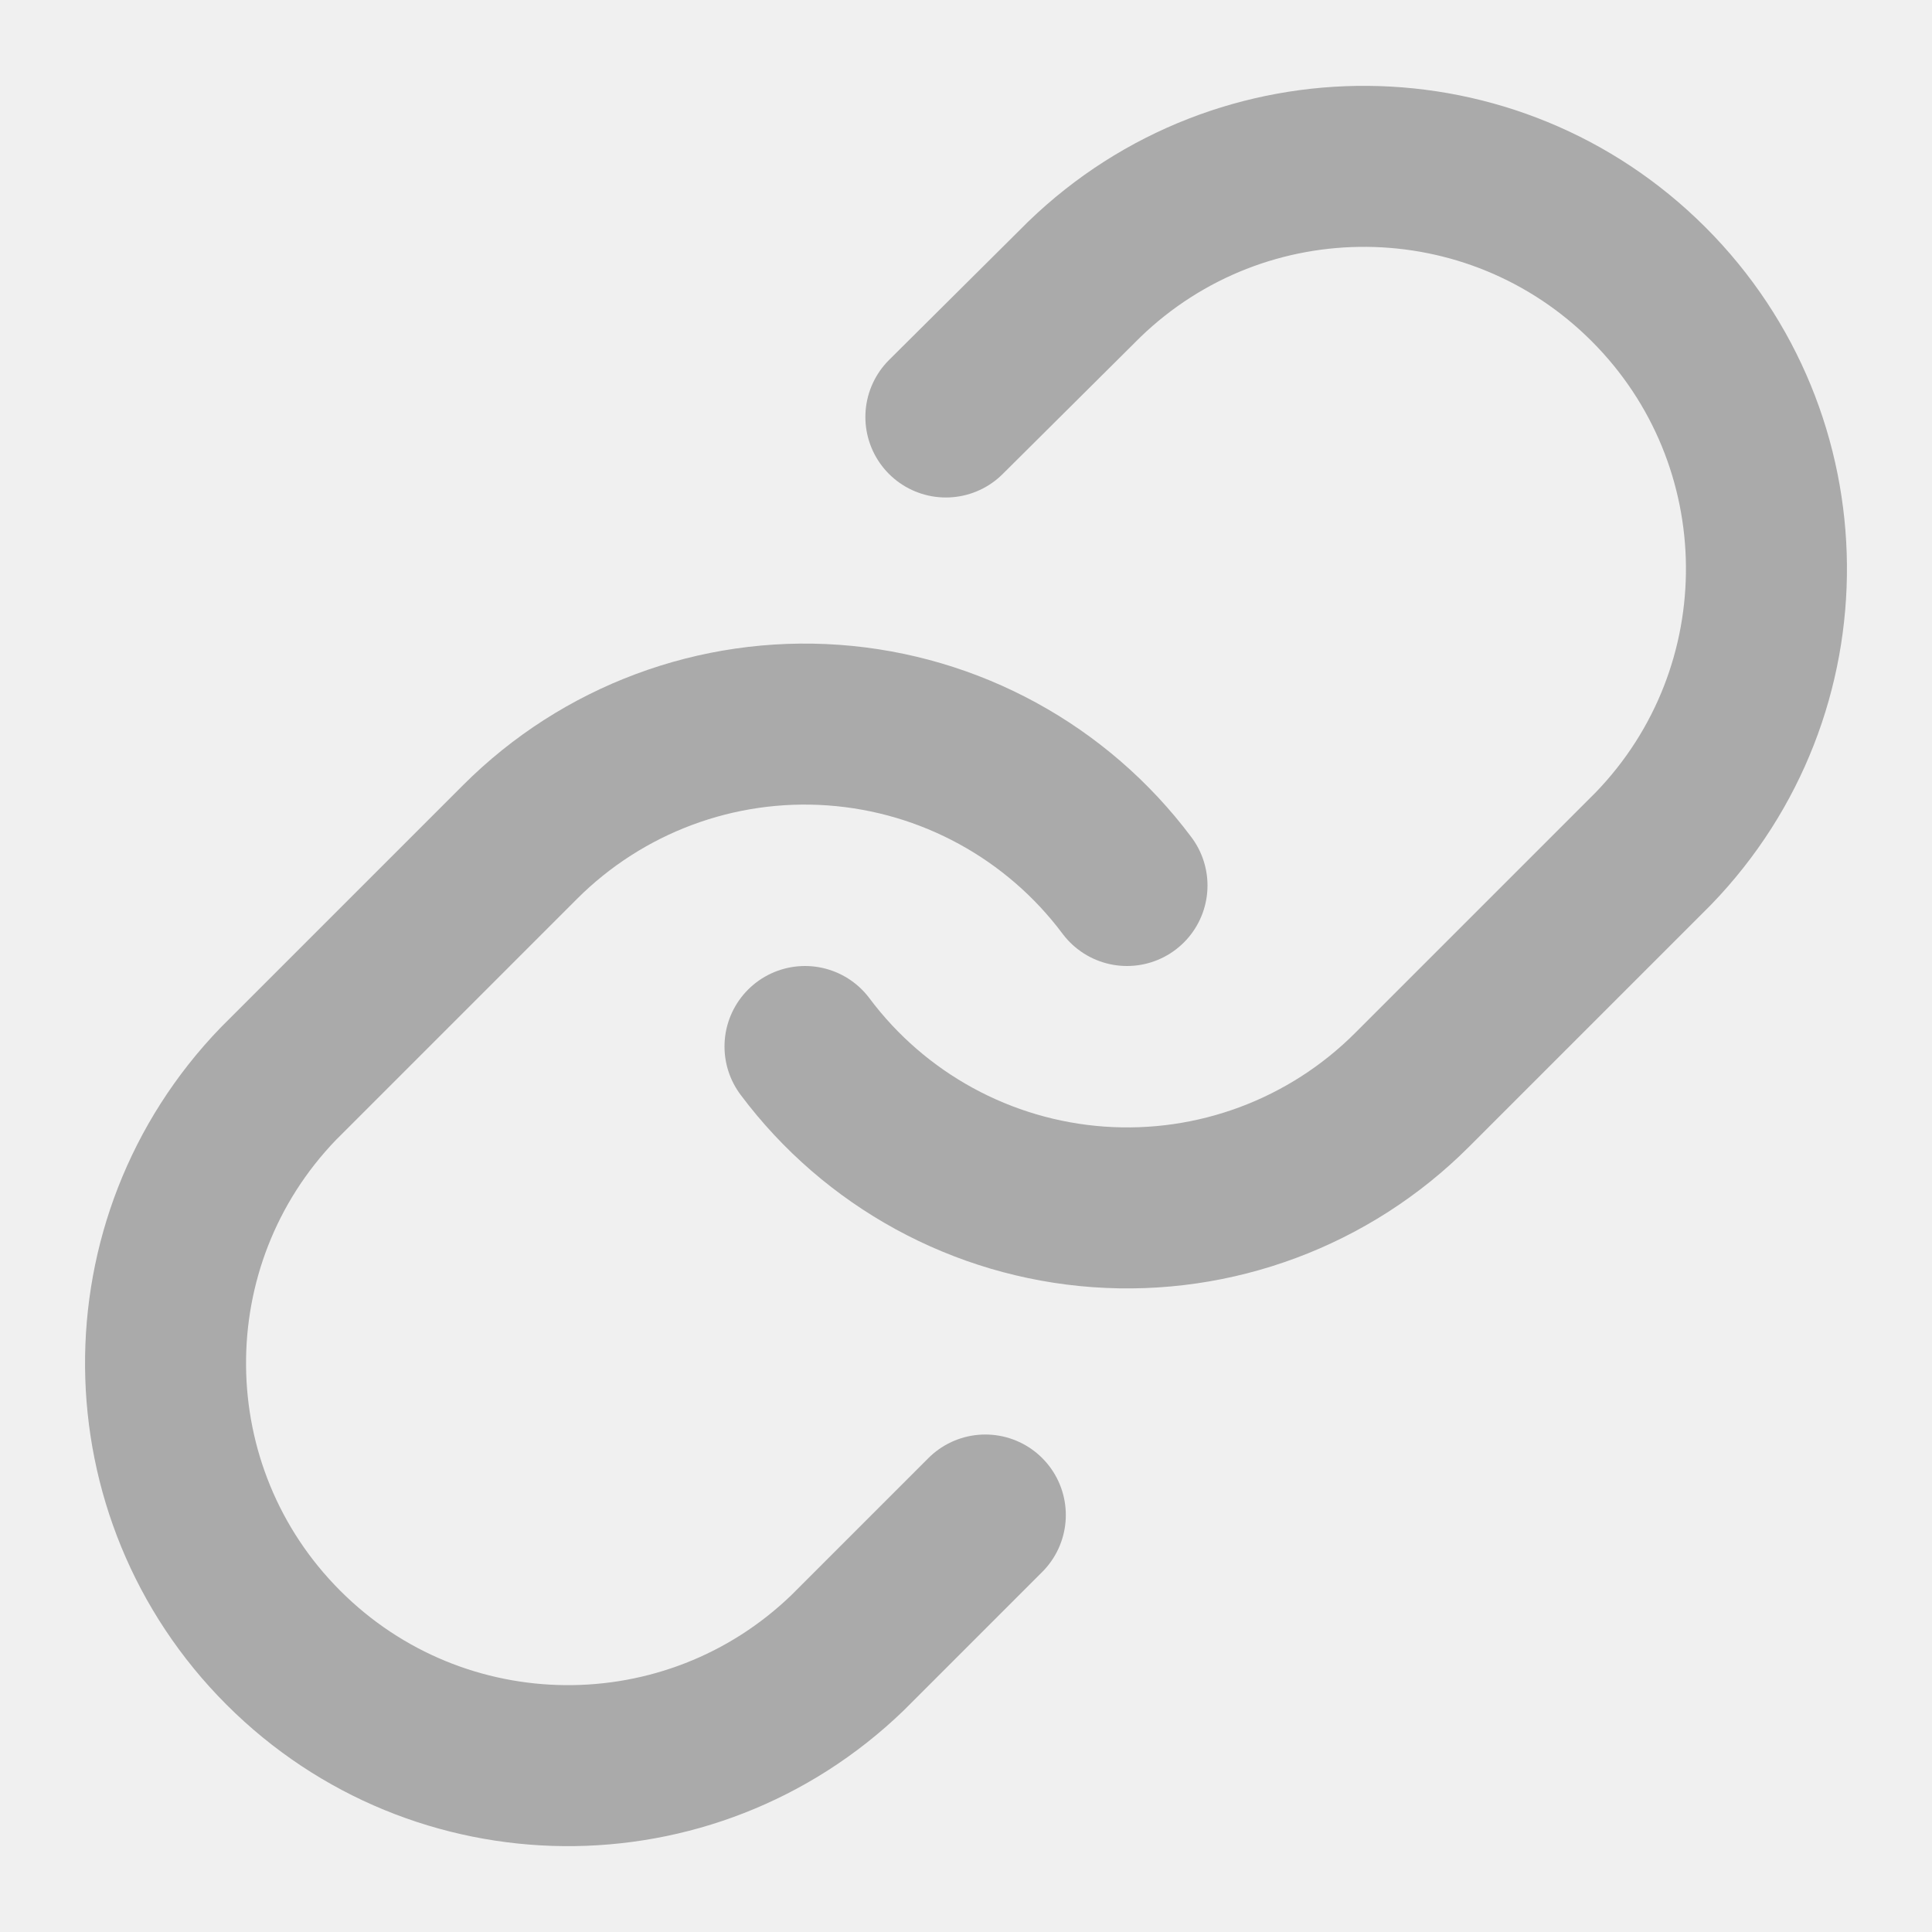
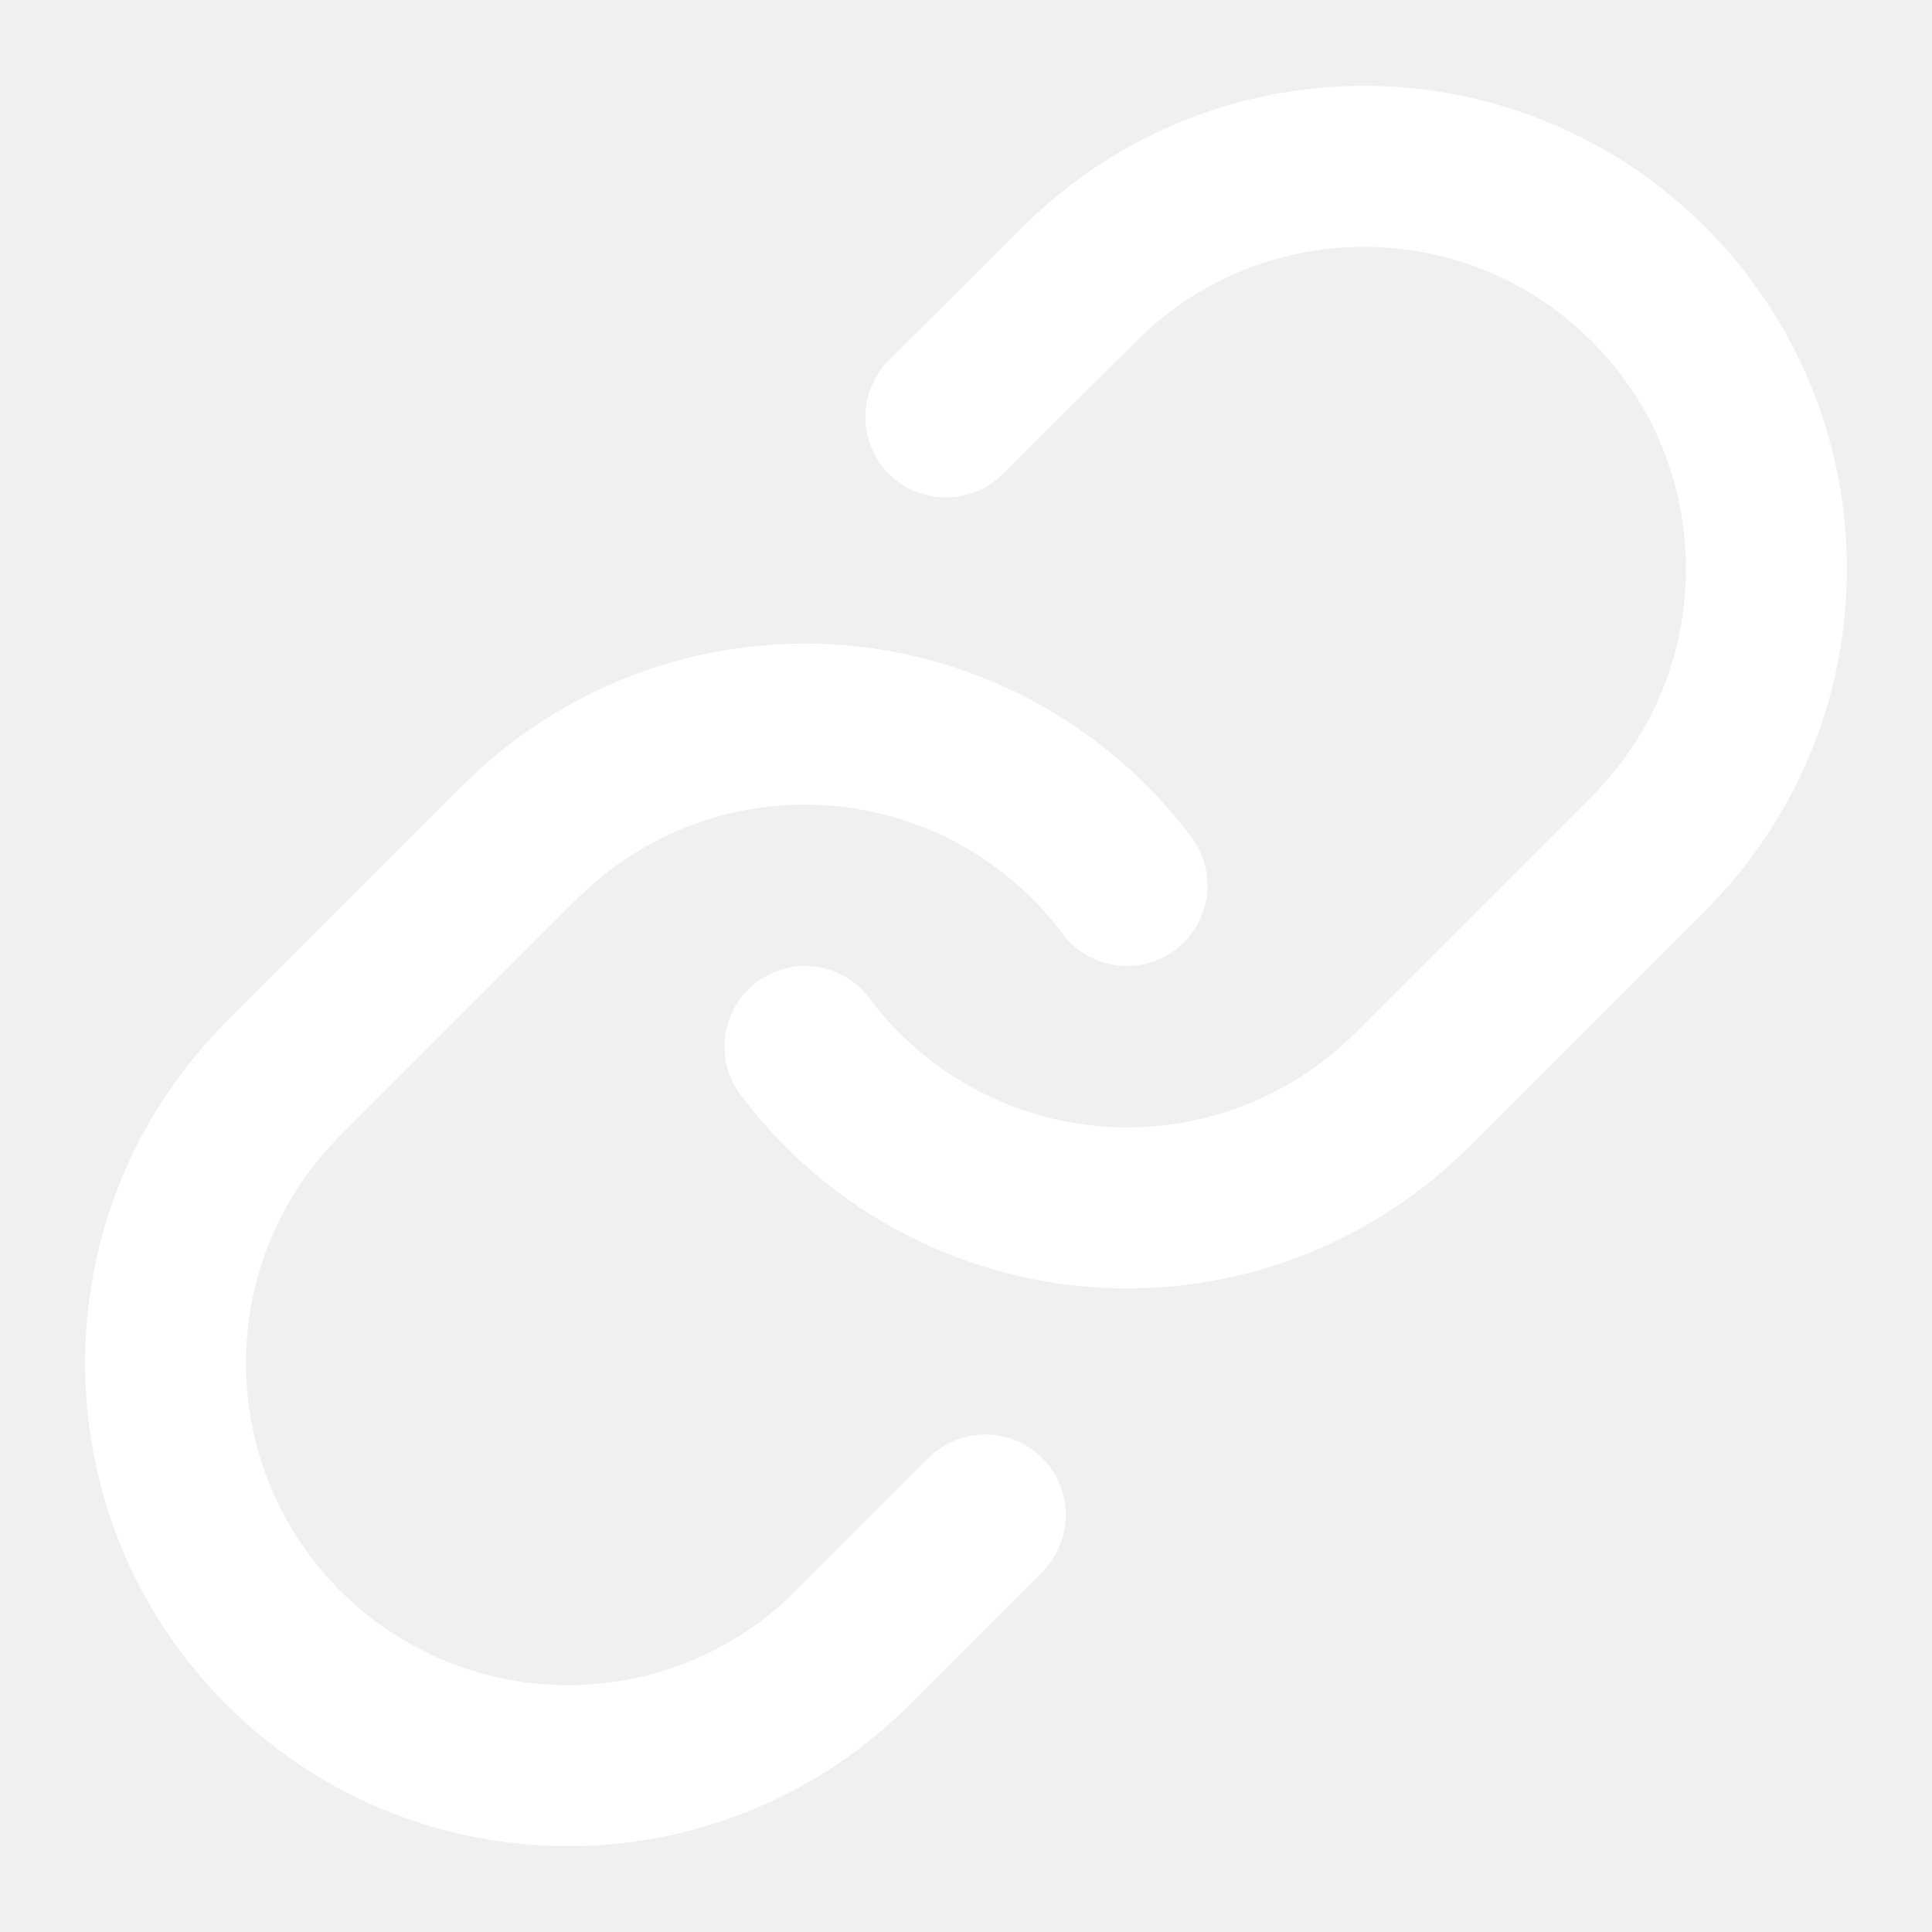
- <svg xmlns="http://www.w3.org/2000/svg" viewBox="0 0 24 24" fill="none" stroke="#AAAAAA" stroke-width="2" stroke-linecap="round" stroke-linejoin="round">
+ <svg xmlns="http://www.w3.org/2000/svg" viewBox="0 0 24 24" fill="none" stroke="#FFFFFF" stroke-width="2" stroke-linecap="round" stroke-linejoin="round">
  <path d="M10 13a5 5 0 0 0 7.54.54l3-3a5 5 0 0 0-7.07-7.07l-1.72 1.71" />
  <path d="M14 11a5 5 0 0 0-7.54-.54l-3 3a5 5 0 0 0 7.07 7.07l1.71-1.71" />
</svg>
